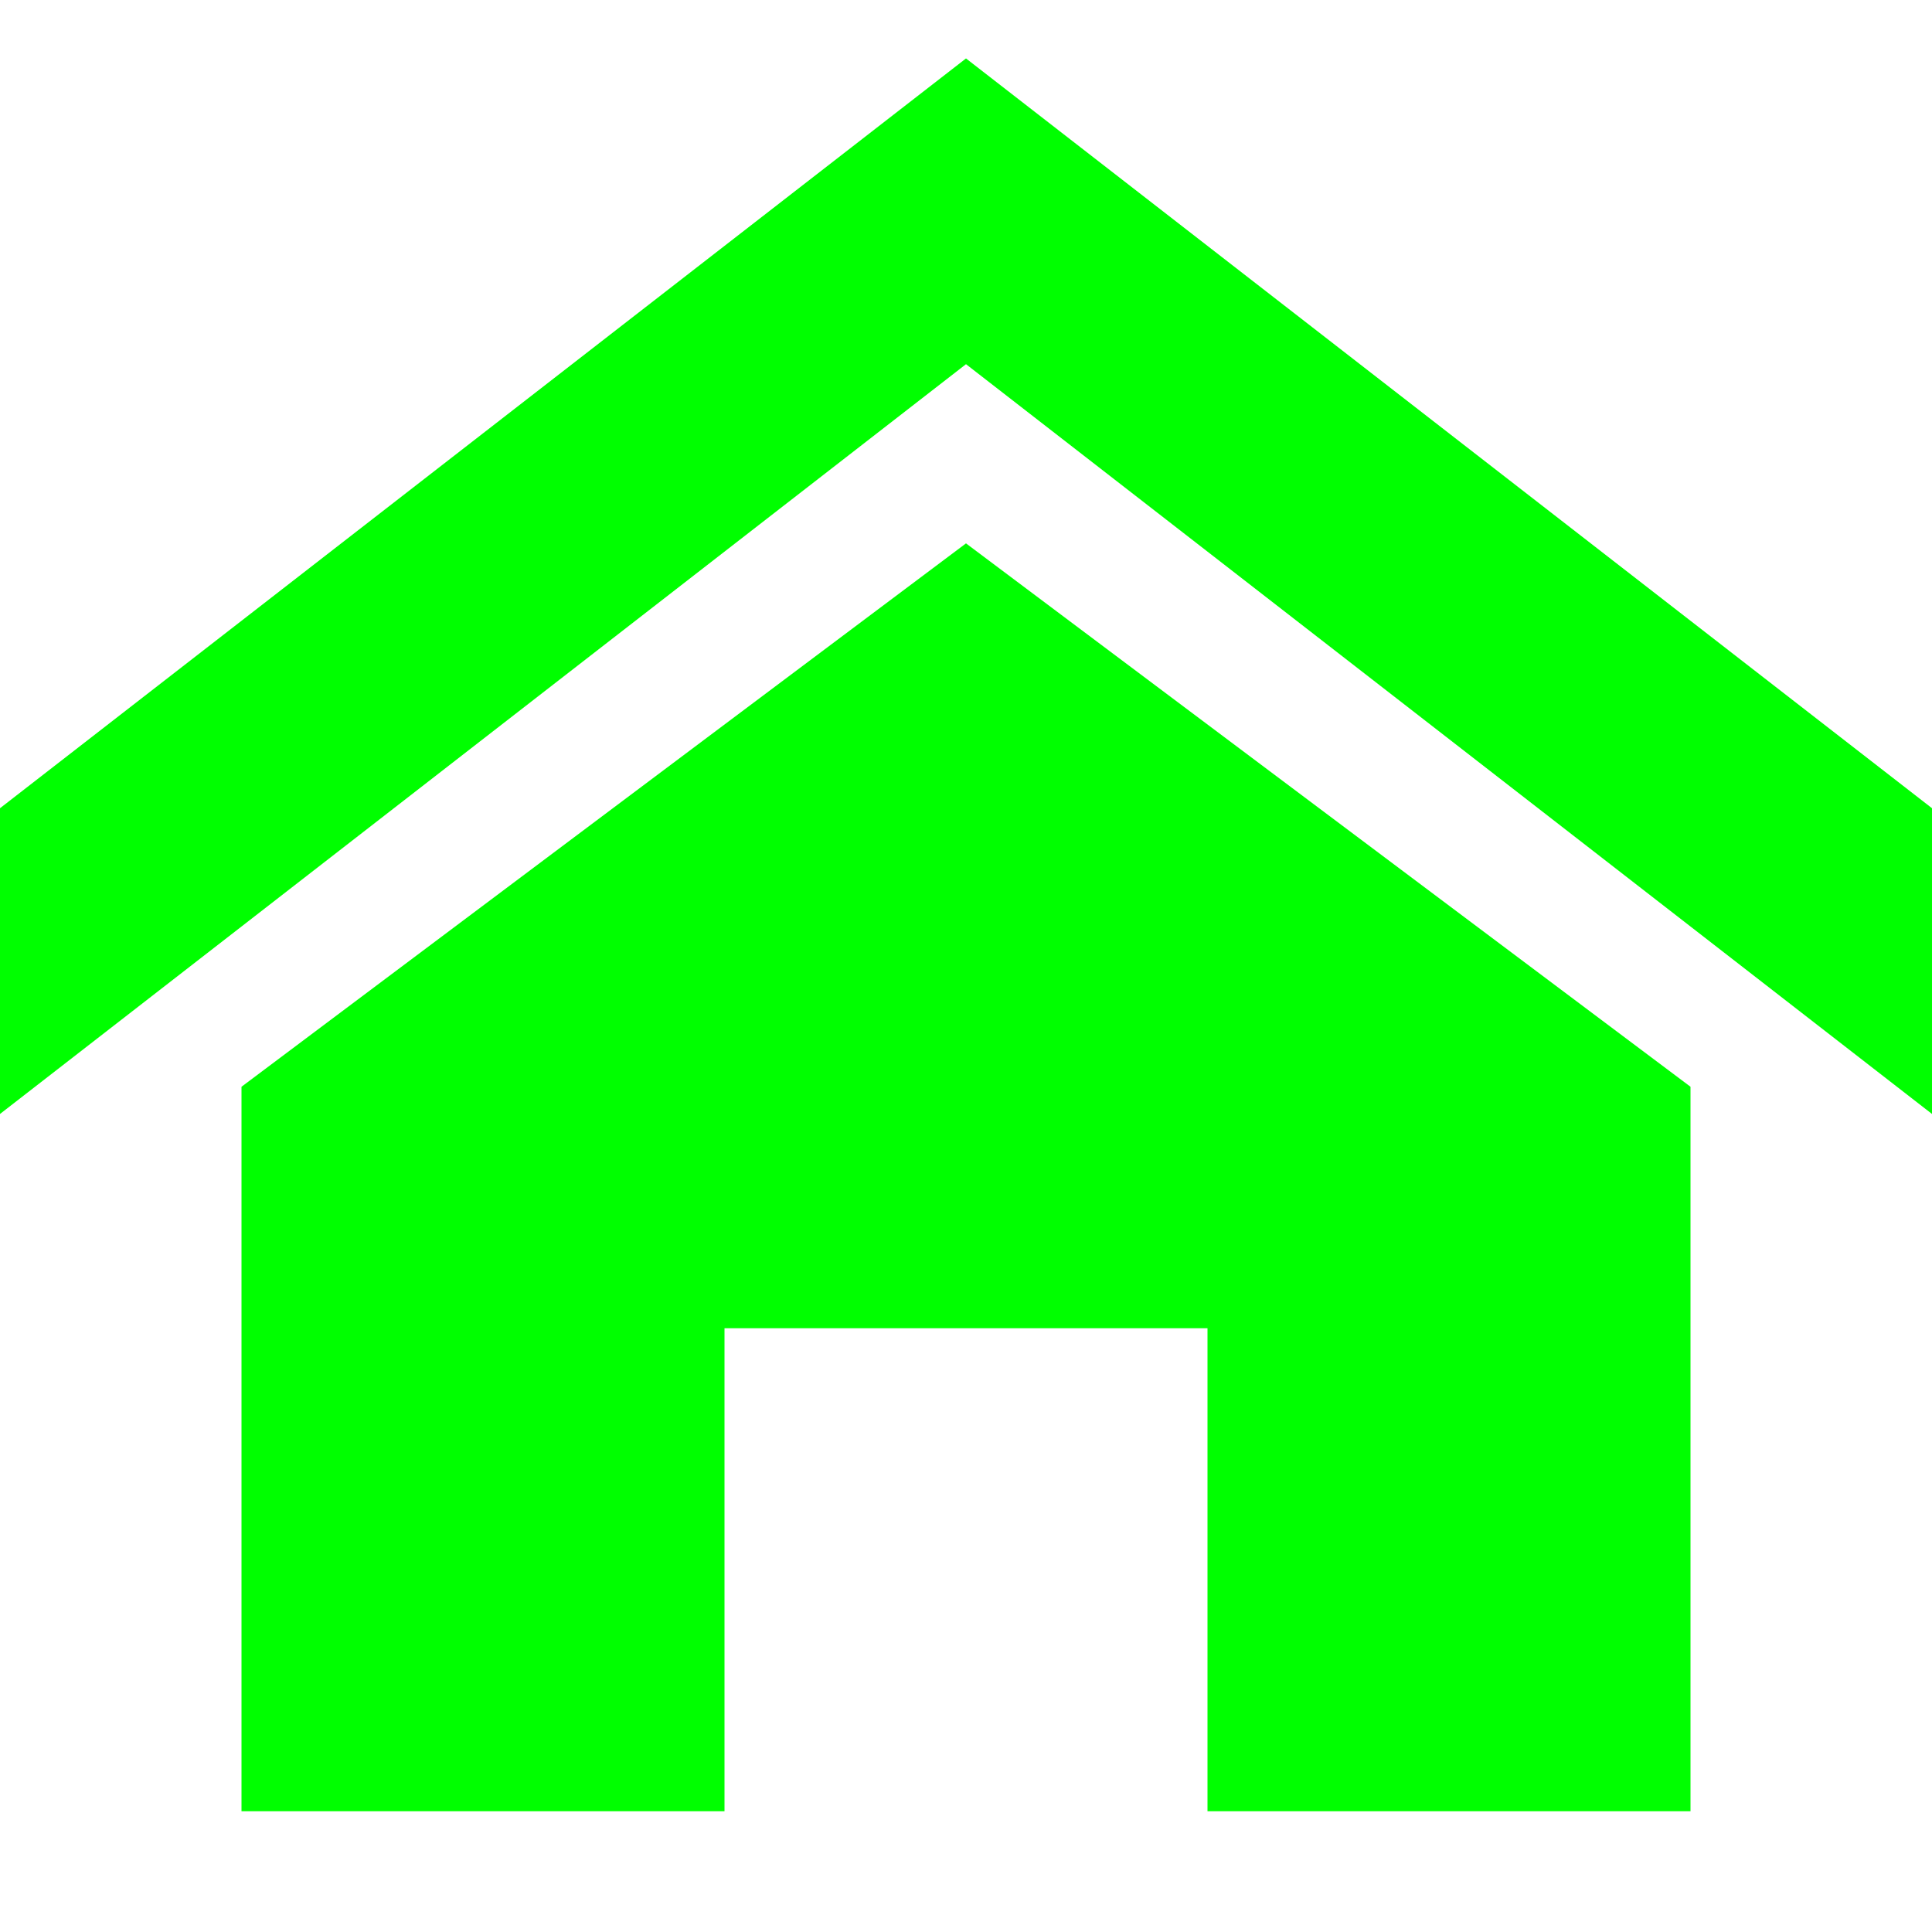
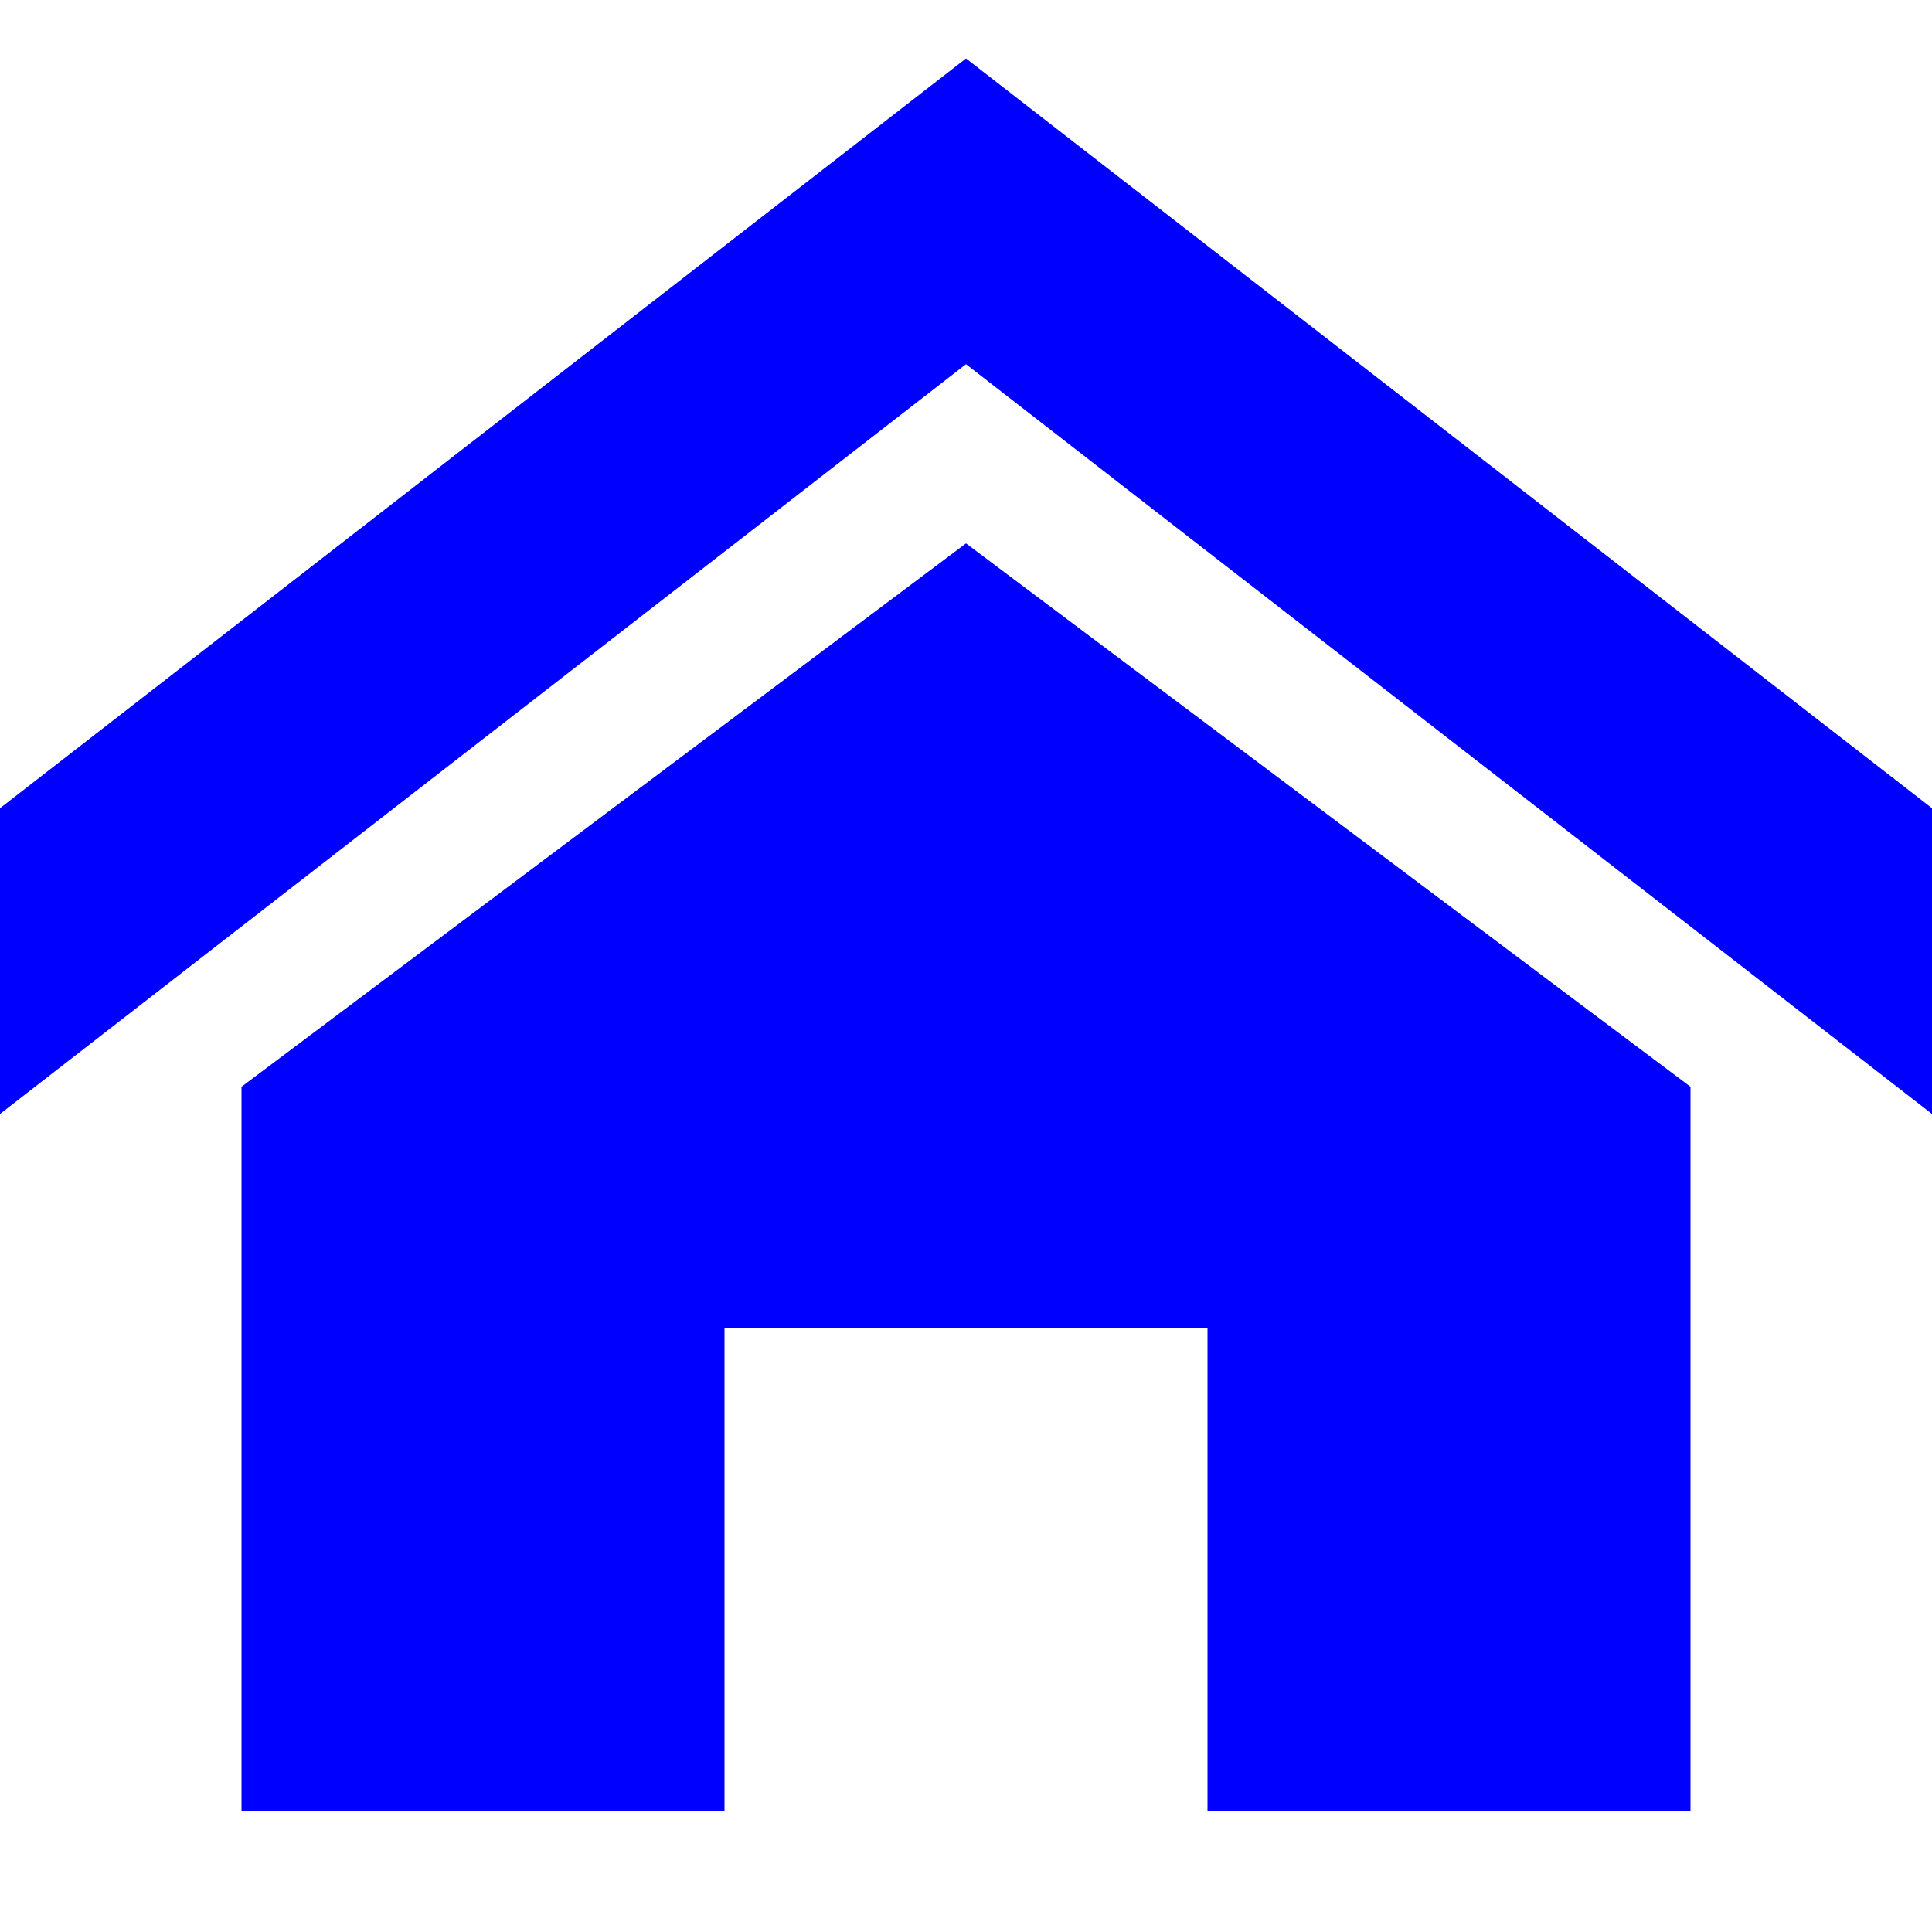
- <svg xmlns="http://www.w3.org/2000/svg" width="12" height="12" viewBox="0 0 12 12" fill="#00ff00">
+ <svg xmlns="http://www.w3.org/2000/svg" width="12" height="12" viewBox="0 0 12 12" fill="#0000ff">
  <g>
    <path d="M 12,6.919 L 6,2.262 L 0,6.919 L 0,5.020 L 6,0.363 L 12,5.020 ZM 10.5,6.75 L 10.5,11.25 L 7.5,11.25 L 7.5,8.25 L 4.5,8.25 L 4.5,11.25 L 1.5,11.25 L 1.5,6.75 L 6,3.375 Z" />
  </g>
</svg>
